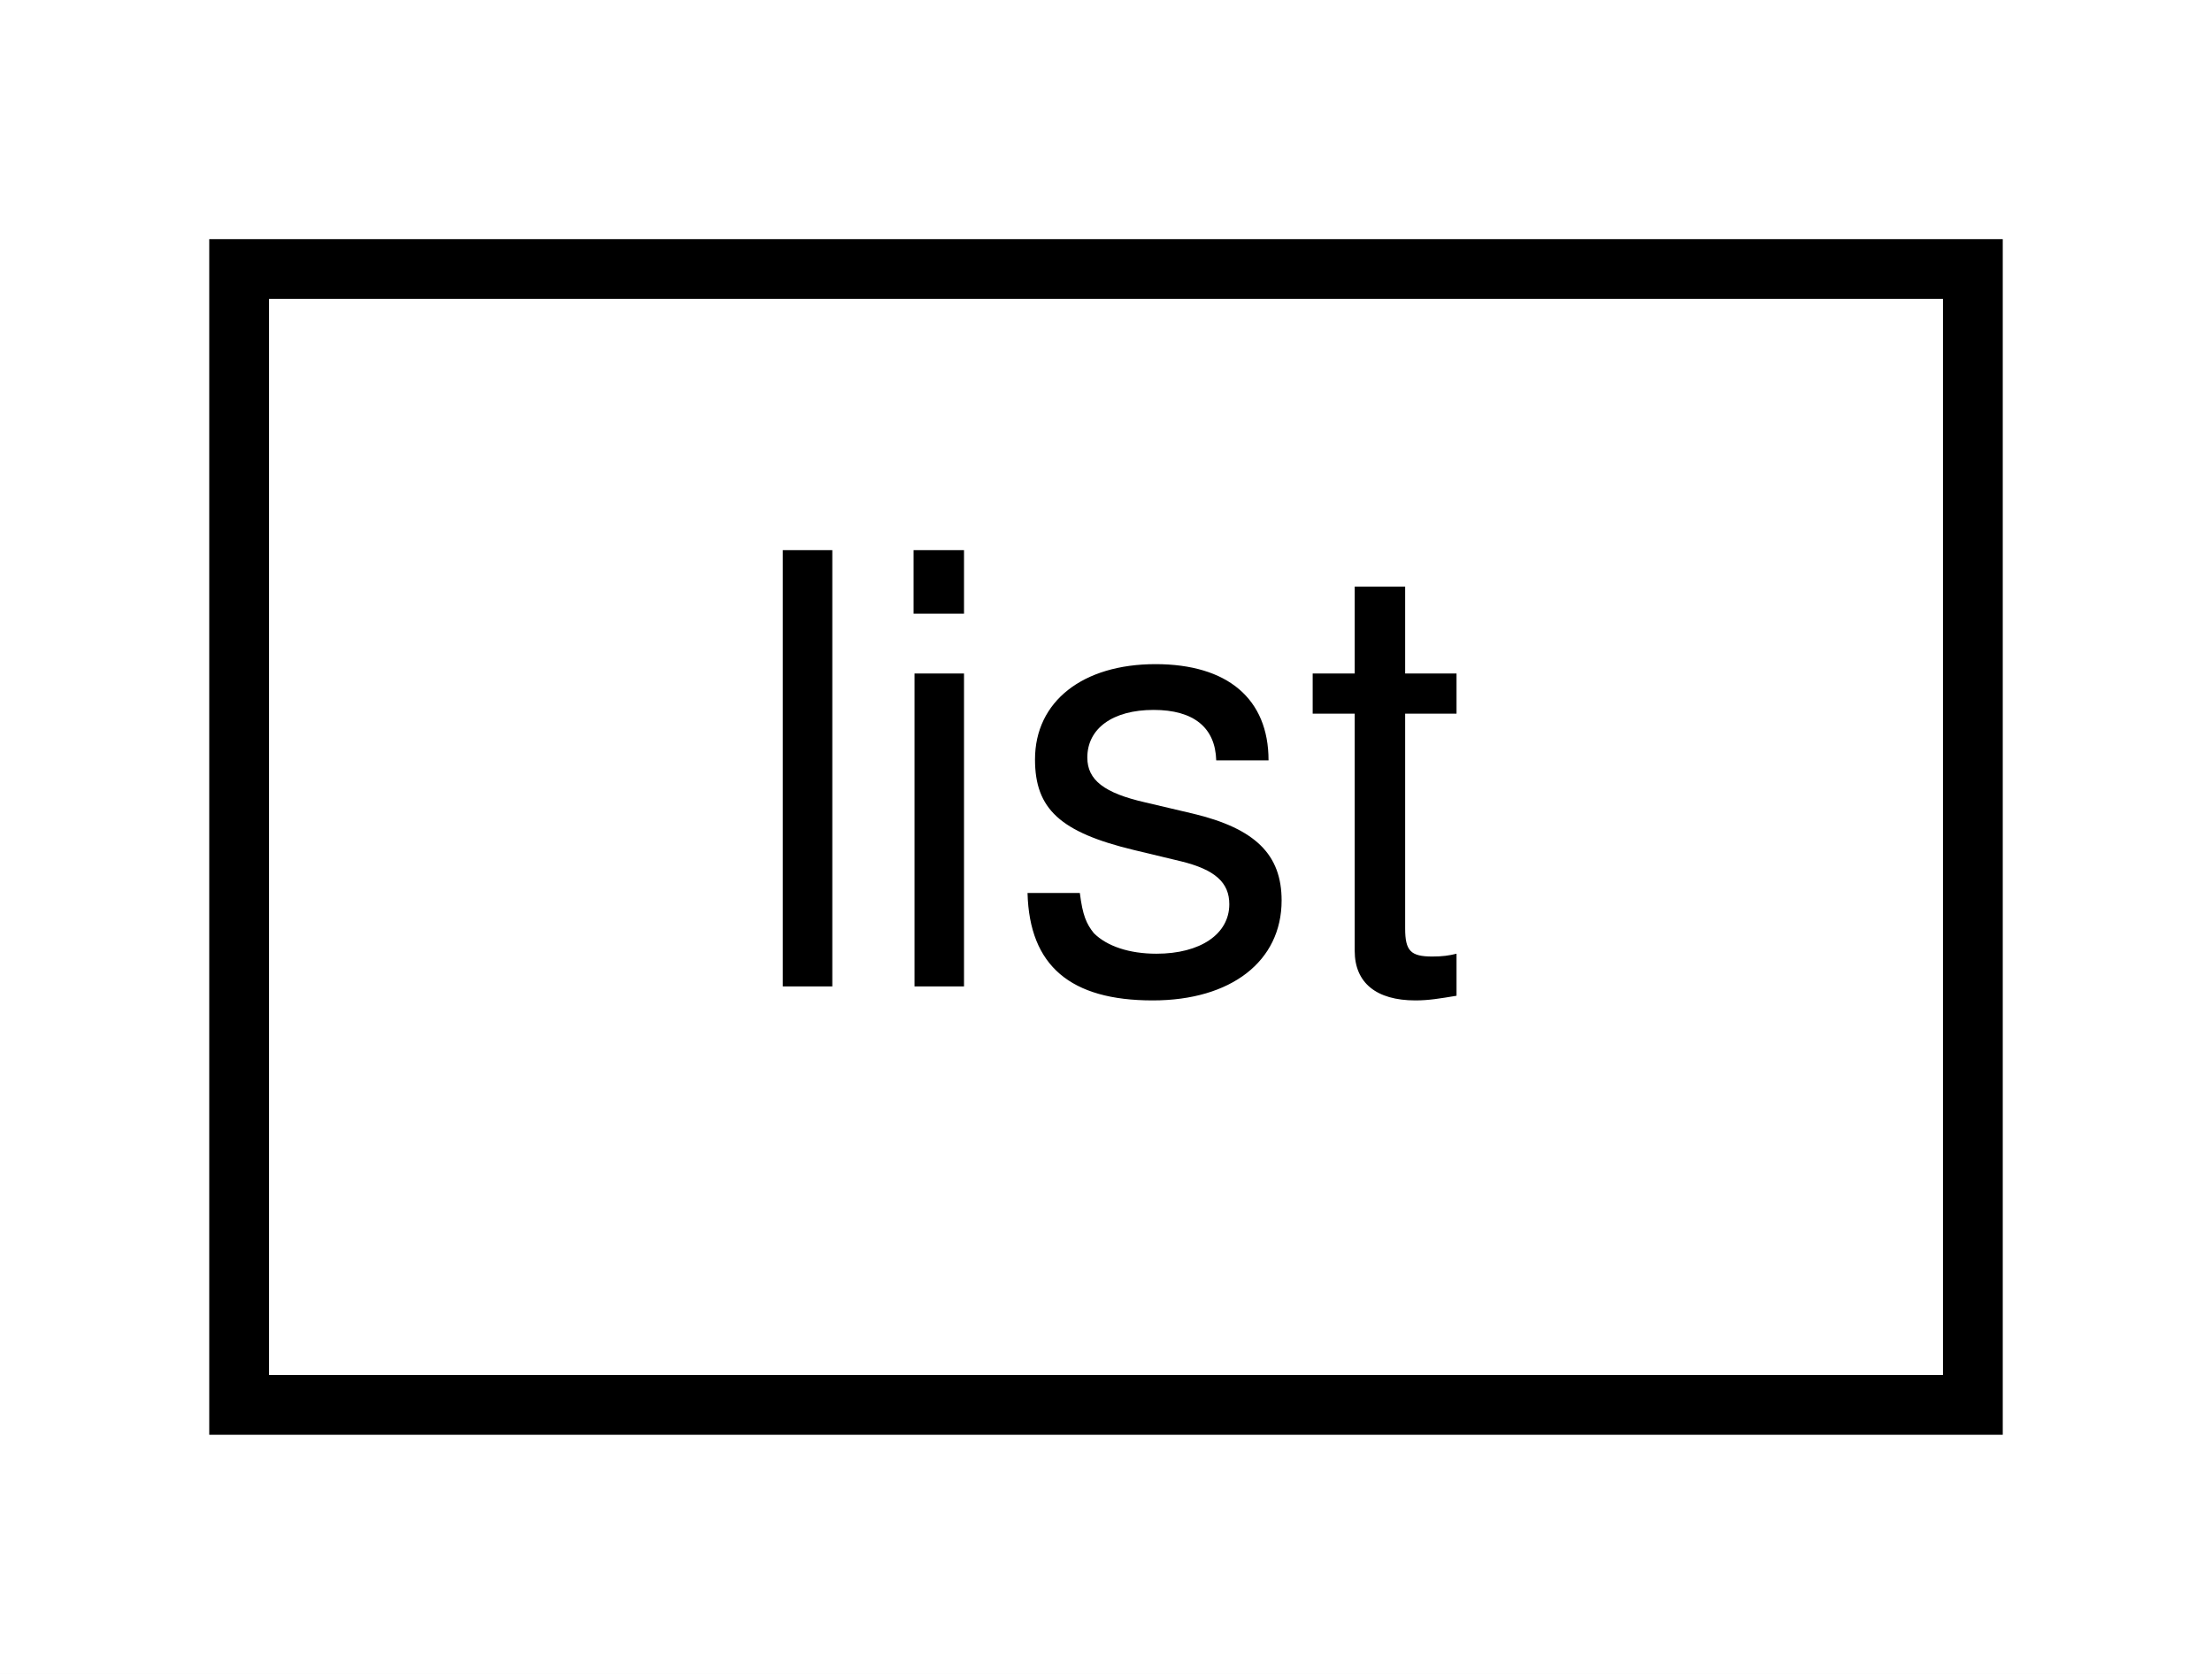
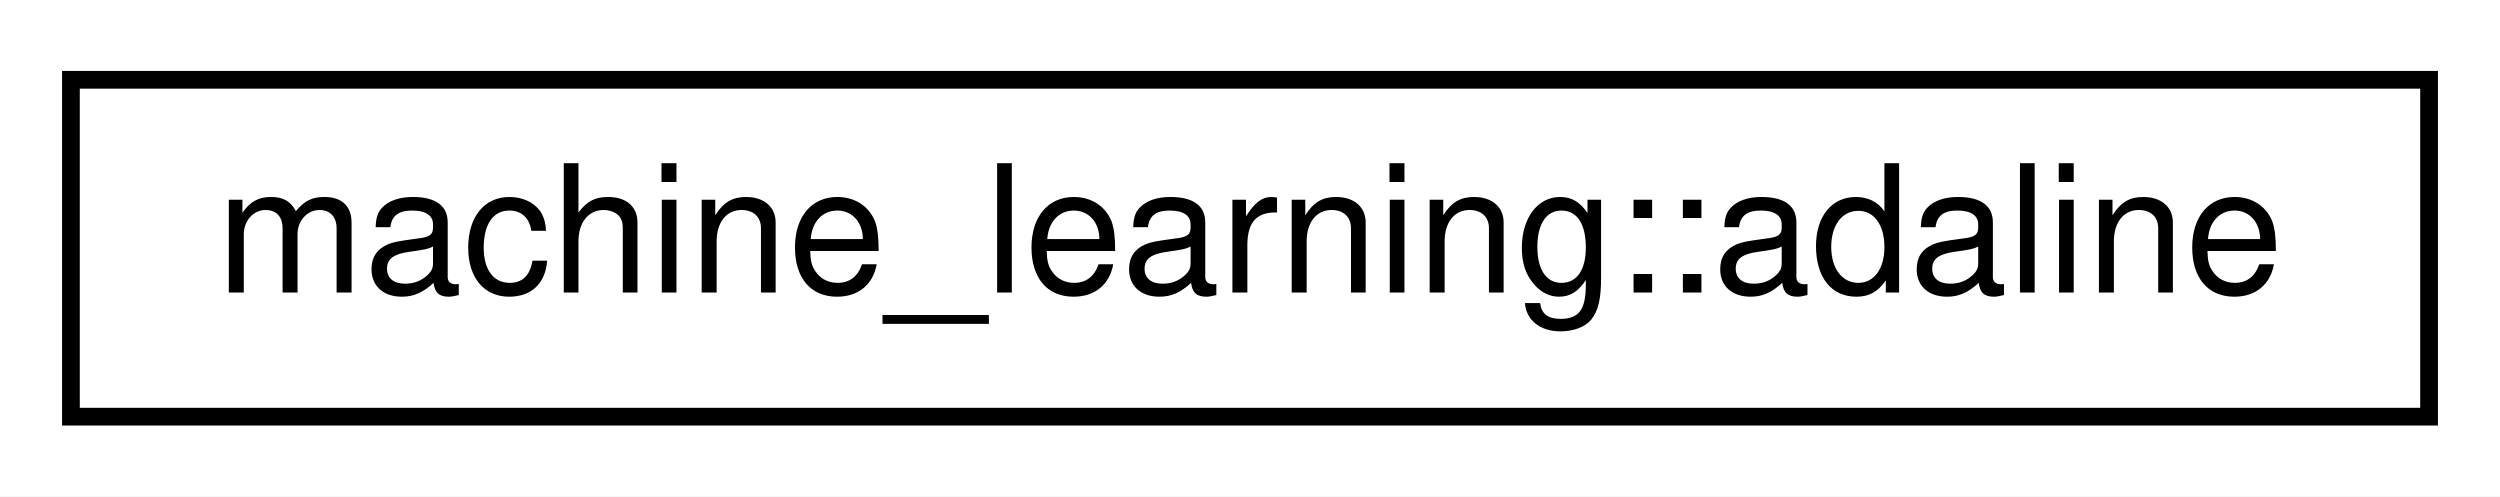
- <svg xmlns="http://www.w3.org/2000/svg" xmlns:xlink="http://www.w3.org/1999/xlink" width="37pt" height="28pt" viewBox="0.00 0.00 37.00 28.00">
+ <svg xmlns="http://www.w3.org/2000/svg" xmlns:xlink="http://www.w3.org/1999/xlink" width="141pt" height="28pt" viewBox="0.00 0.00 141.00 28.00">
  <g id="graph0" class="graph" transform="scale(1 1) rotate(0) translate(4 24)">
-     <polygon fill="white" stroke="transparent" points="-4,4 -4,-24 33,-24 33,4 -4,4" />
+     <polygon fill="white" stroke="transparent" points="-4,4 -4,-24 137,-24 137,4 -4,4" />
    <g id="node1" class="node">
      <g id="a_node1">
-         <a xlink:href="d8/d10/structlist.html" target="_top" xlink:title=" ">
-           <polygon fill="white" stroke="black" points="0,-0.5 0,-19.5 29,-19.5 29,-0.5 0,-0.5" />
-           <text text-anchor="middle" x="14.5" y="-7.5" font-family="Helvetica,sans-Serif" font-size="10.00">list</text>
+         <a xlink:href="d6/d30/classmachine__learning_1_1adaline.html" target="_top" xlink:title=" ">
+           <polygon fill="white" stroke="black" points="0,-0.5 0,-19.5 133,-19.5 133,-0.5 0,-0.5" />
+           <text text-anchor="middle" x="66.5" y="-7.5" font-family="Helvetica,sans-Serif" font-size="10.00">machine_learning::adaline</text>
        </a>
      </g>
    </g>
  </g>
</svg>
